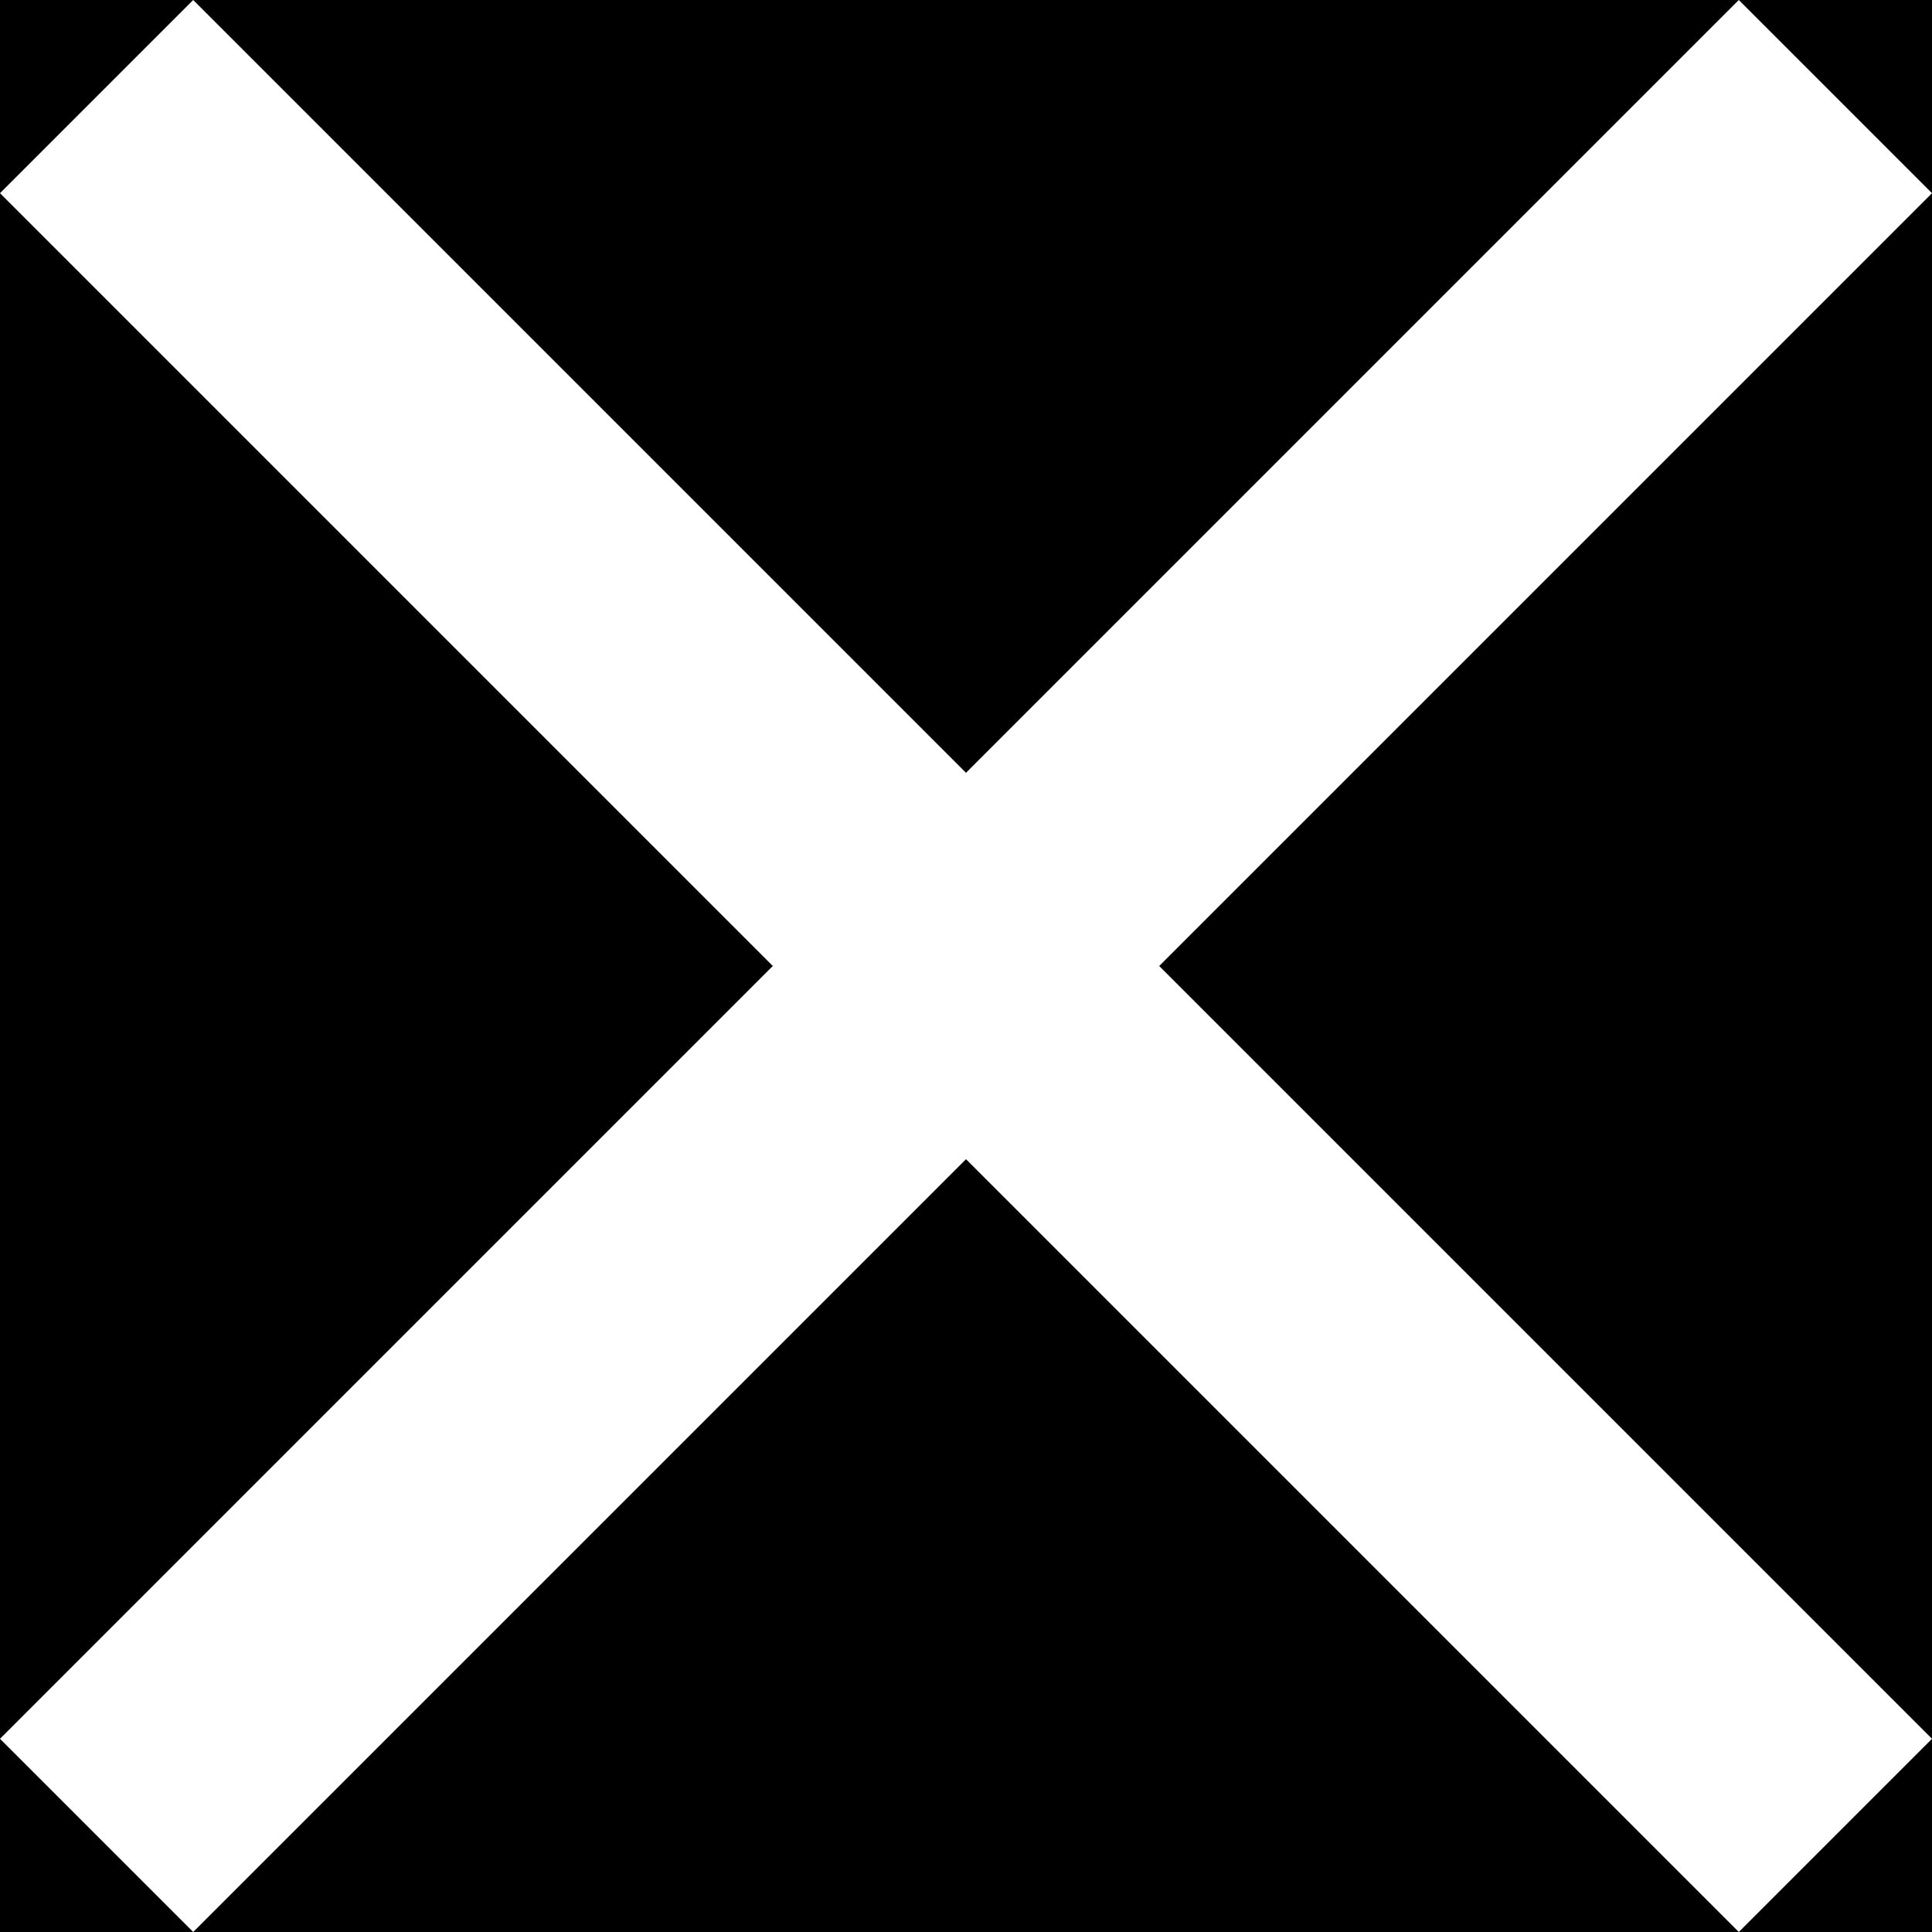
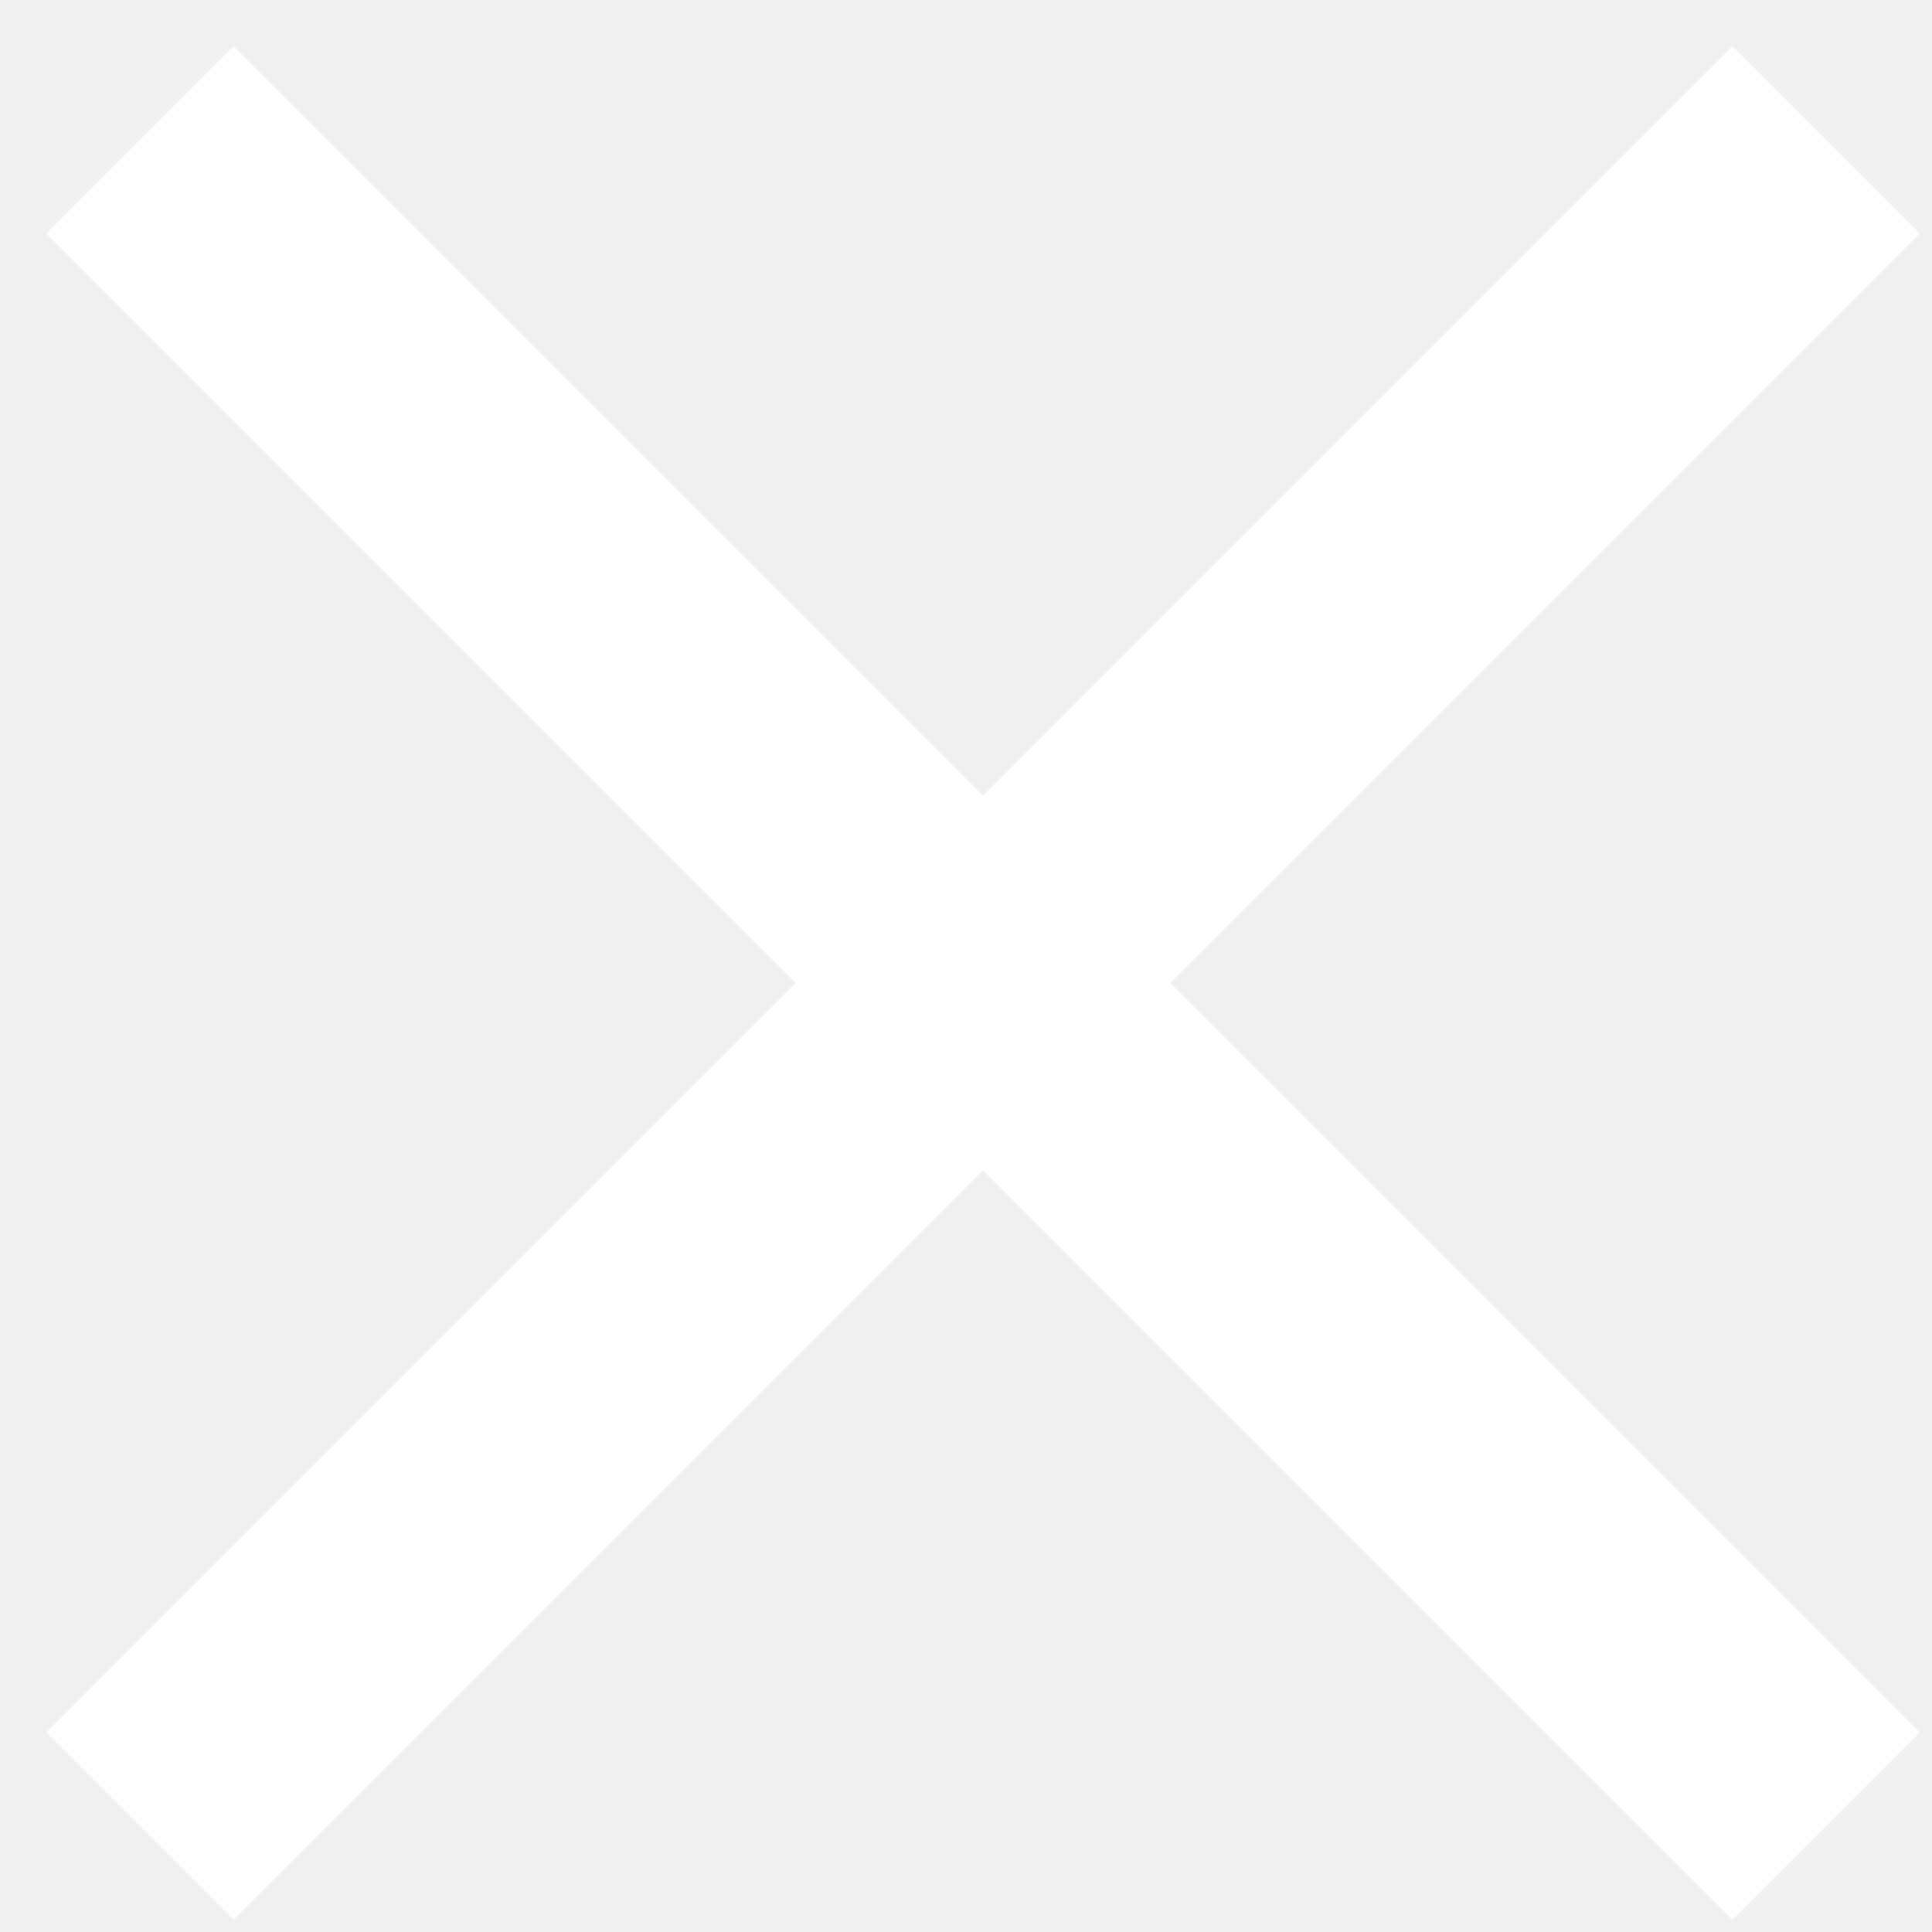
- <svg xmlns="http://www.w3.org/2000/svg" width="32" height="32" viewBox="0 0 32 32" fill="none">
-   <rect width="32" height="32" fill="#E5E5E5" />
-   <g clip-path="url(#clip0_0_1)">
-     <rect width="1280" height="720" transform="translate(-863 -155)" fill="black" />
-     <rect opacity="0.5" x="-863" y="-155" width="1280" height="720" fill="black" />
-     <g filter="url(#filter0_d_0_1)">
-       <rect x="-438" y="40" width="430" height="330" rx="10" fill="white" />
-     </g>
-     <path d="M32 28.8L19.2 16L32 3.2L28.8 0L16 12.8L3.2 0L0 3.2L12.8 16L0 28.8L3.2 32L16 19.2L28.8 32L32 28.8Z" fill="white" />
-   </g>
-   <defs>
-     <filter id="filter0_d_0_1" x="-463" y="15" width="480" height="380" filterUnits="userSpaceOnUse" color-interpolation-filters="sRGB">
-       <feFlood flood-opacity="0" result="BackgroundImageFix" />
-       <feColorMatrix in="SourceAlpha" type="matrix" values="0 0 0 0 0 0 0 0 0 0 0 0 0 0 0 0 0 0 127 0" result="hardAlpha" />
-       <feOffset />
-       <feGaussianBlur stdDeviation="12.5" />
-       <feColorMatrix type="matrix" values="0 0 0 0 0 0 0 0 0 0 0 0 0 0 0 0 0 0 0.15 0" />
-       <feBlend mode="normal" in2="BackgroundImageFix" result="effect1_dropShadow_0_1" />
-       <feBlend mode="normal" in="SourceGraphic" in2="effect1_dropShadow_0_1" result="shape" />
-     </filter>
-     <clipPath id="clip0_0_1">
-       <rect width="1280" height="720" fill="white" transform="translate(-863 -155)" />
-     </clipPath>
-   </defs>
+ <svg xmlns="http://www.w3.org/2000/svg" width="33" height="33" viewBox="0 0 33 33" fill="none">
+   <path d="M32.791 29.59L19.991 16.79L32.791 3.99L29.59 0.79L16.791 13.59L3.991 0.79L0.791 3.99L13.591 16.79L0.791 29.59L3.991 32.79L16.791 19.99L29.59 32.79L32.791 29.59Z" fill="white" />
</svg>
